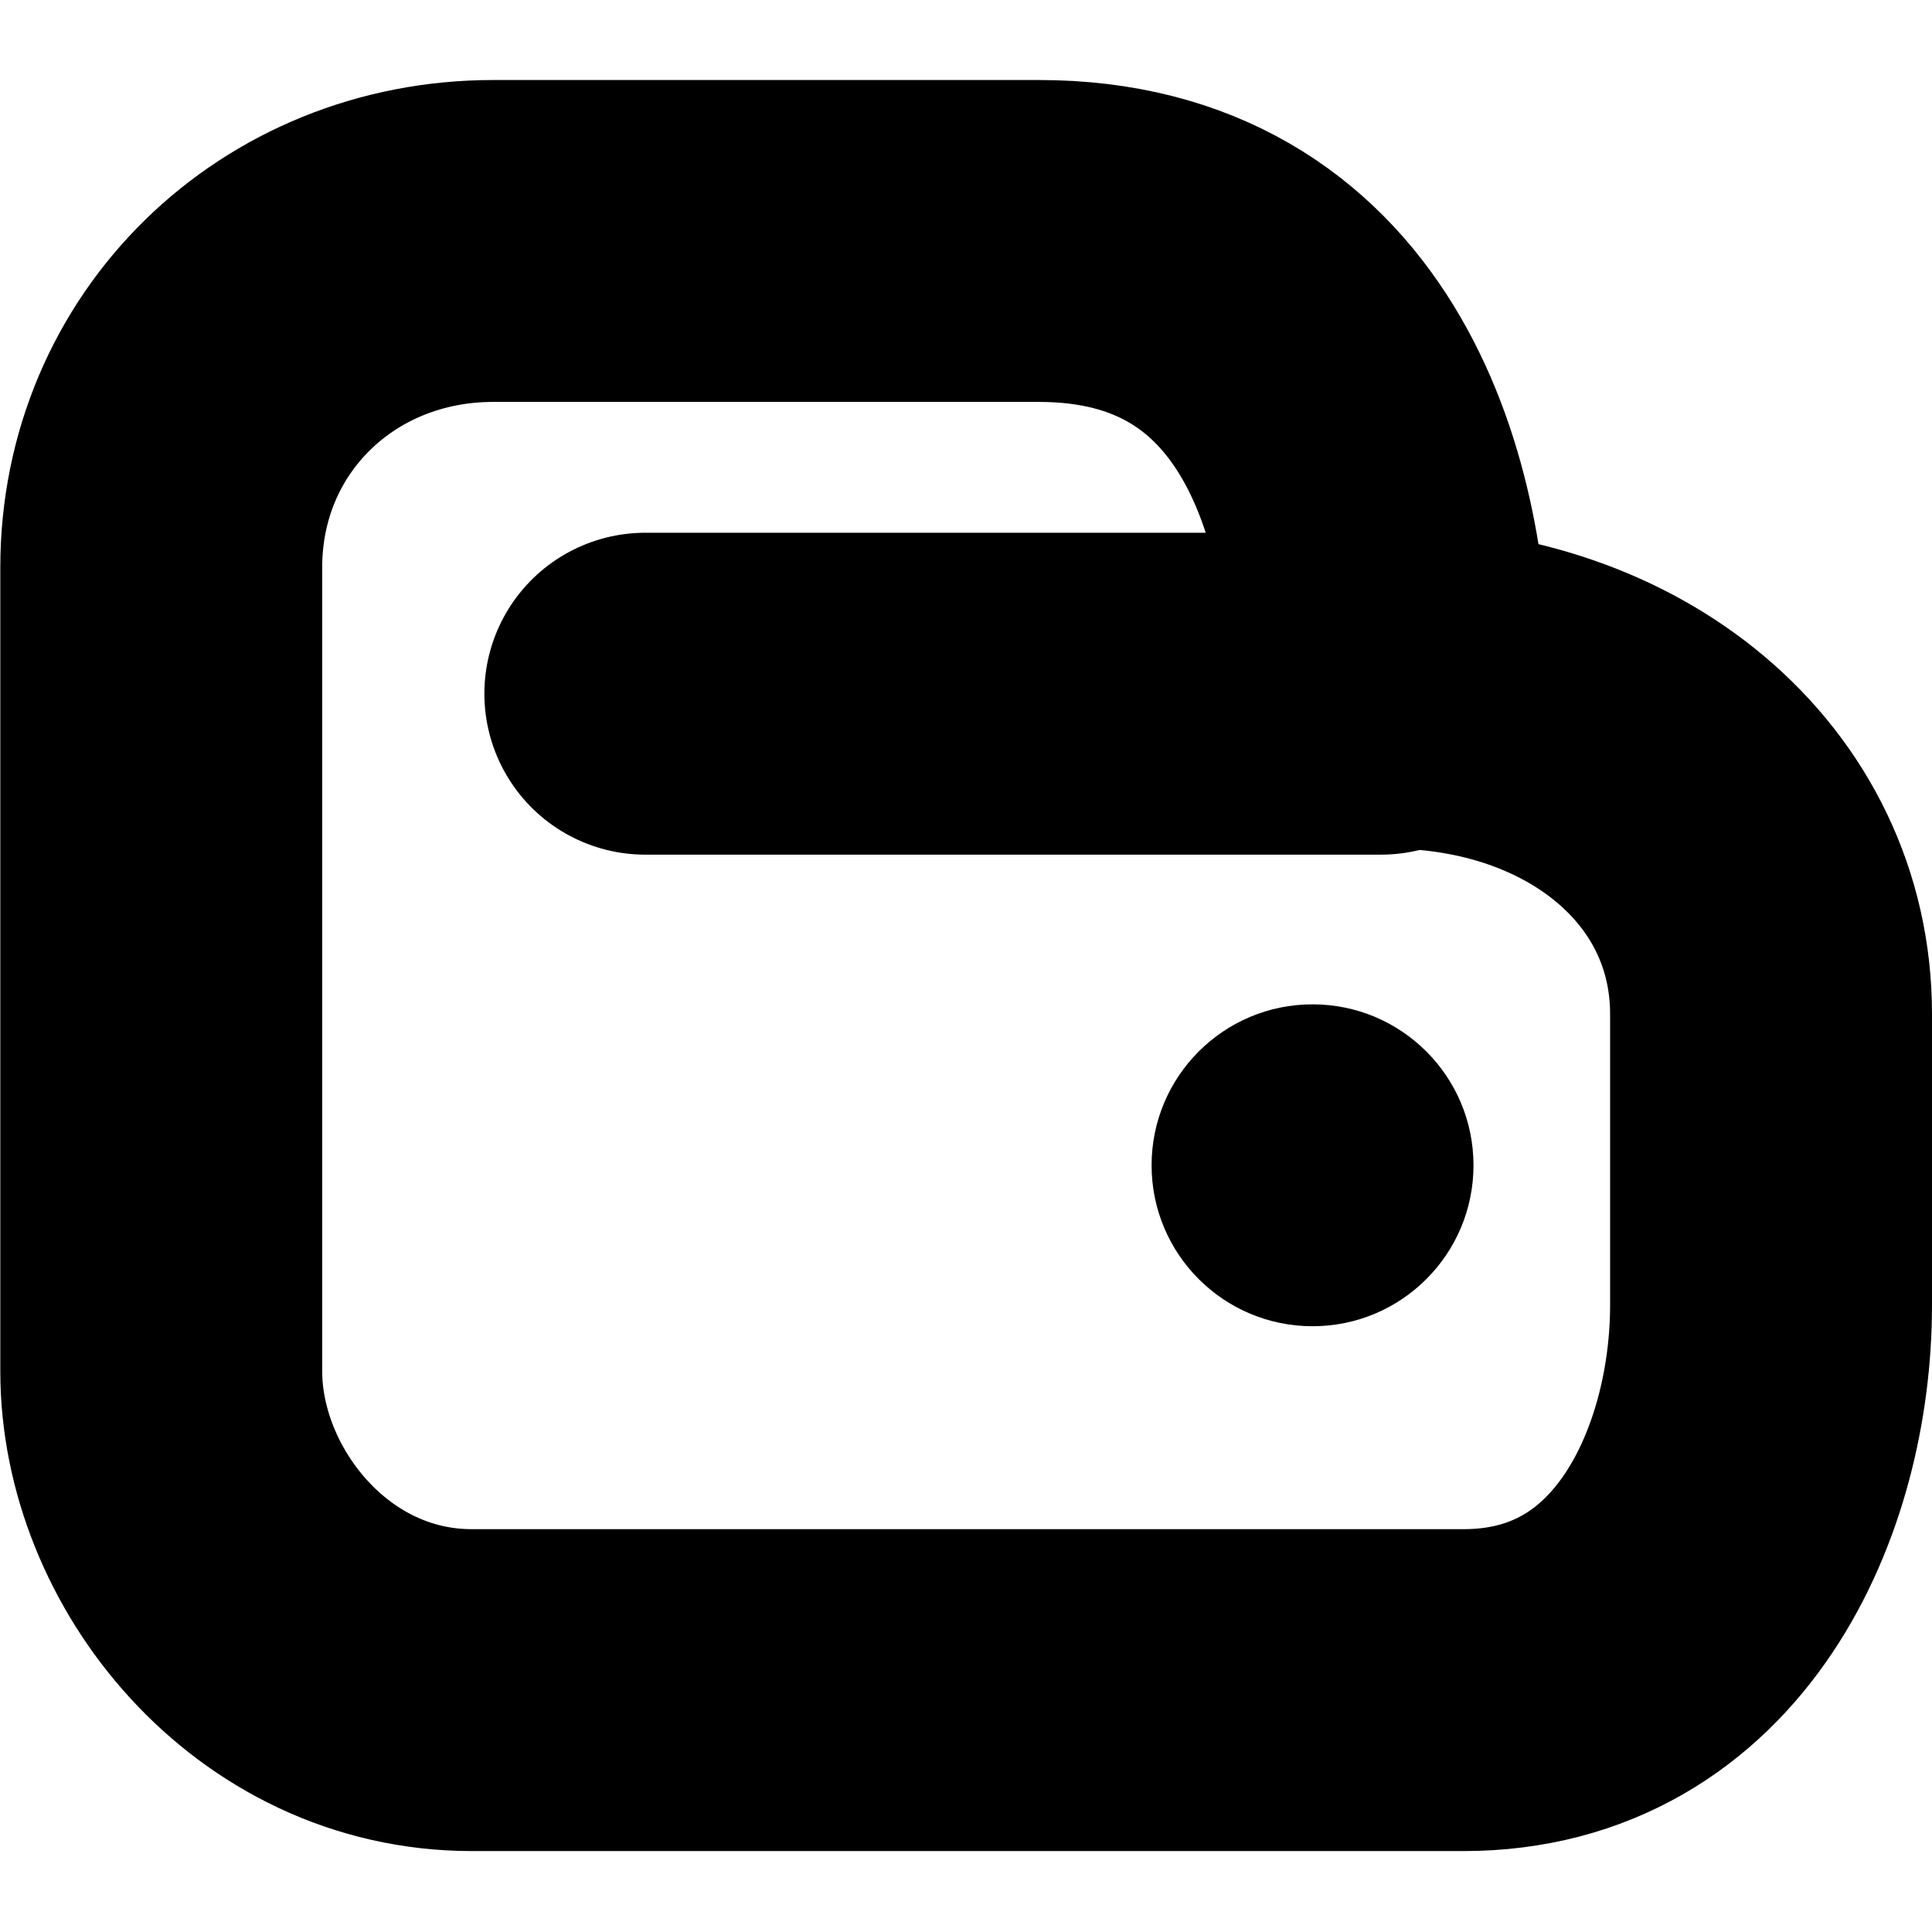
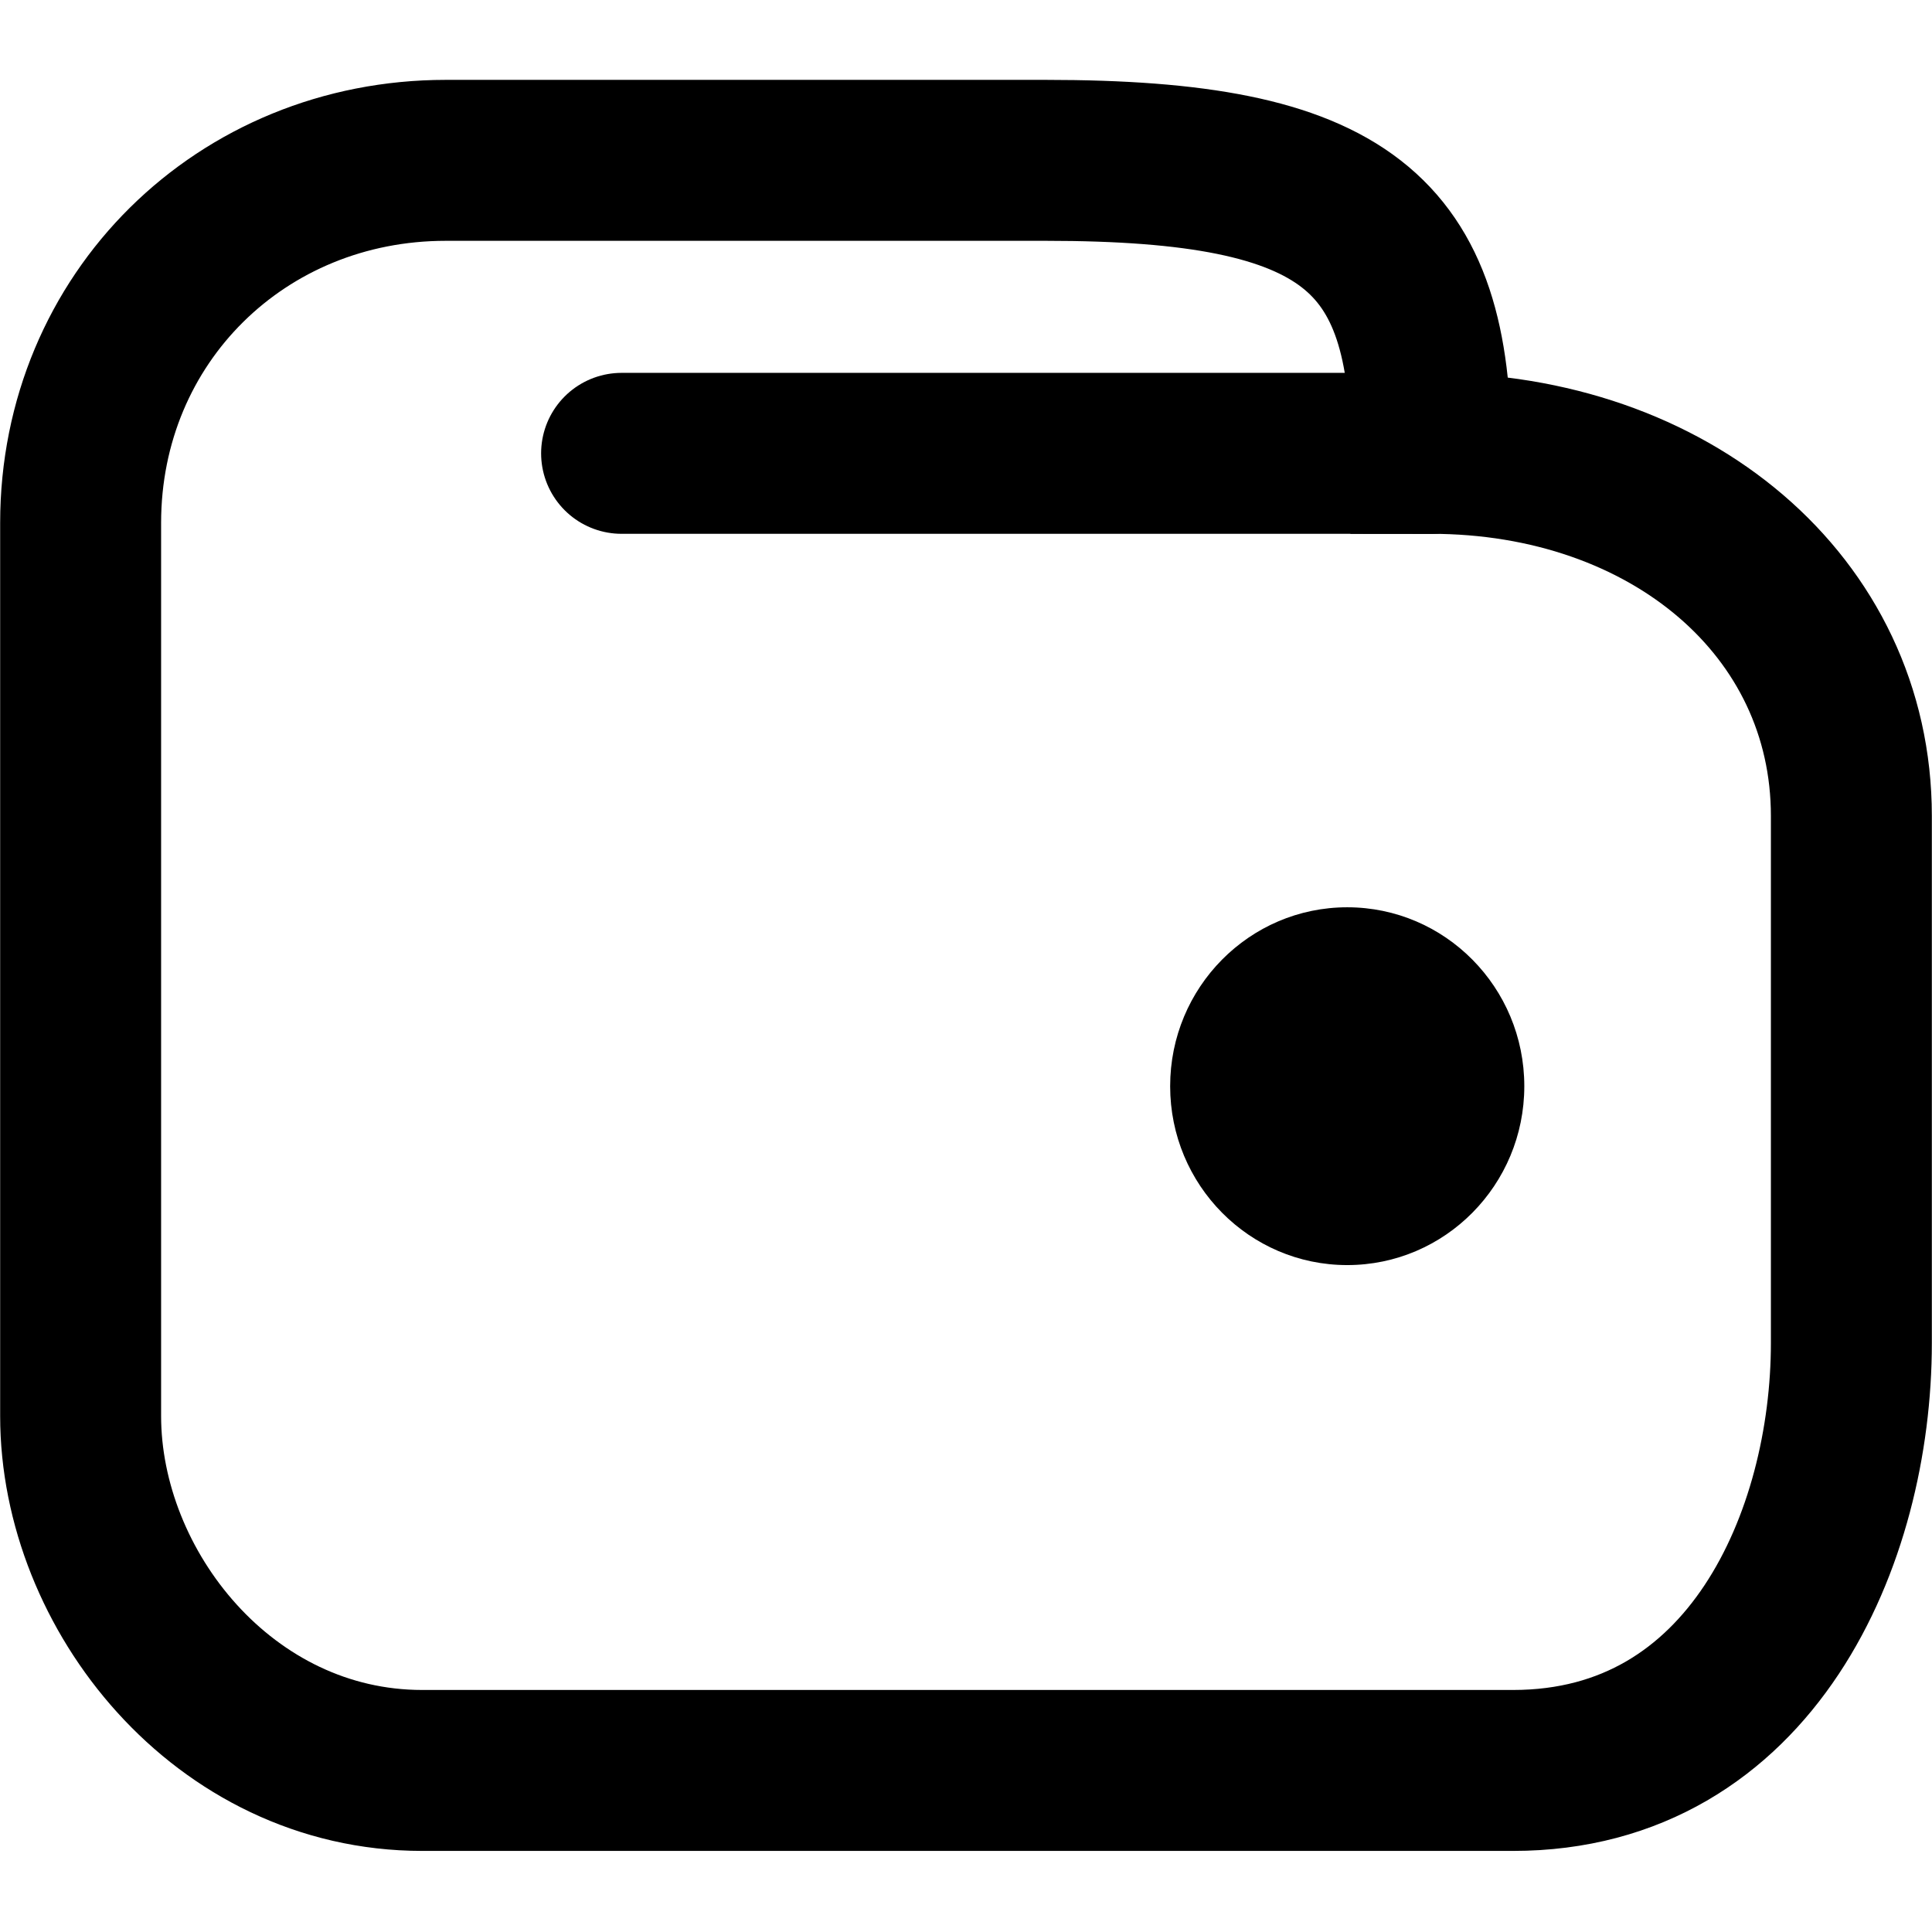
<svg xmlns="http://www.w3.org/2000/svg" width="24" height="24" version="1.1" viewBox="0 0 6.35 6.35">
-   <g transform="translate(0,-290.65)" stroke-width="1.058">
-     <path d="m4.564 292.91c0.713 0 1.257 0.451 1.257 1.073v0.957c0 0.575-0.298 1.265-1.011 1.265h-3.259c-0.594 0-1.021-0.534-1.021-1.048v-2.642c0-0.607 0.481-1.073 1.091-1.073h1.794c0.898 0 1.15 0.814 1.15 1.468z" fill="none" stroke="#000" />
-     <circle transform="scale(-1,1)" cx="-4.314" cy="294.48" r=".529" stroke-linecap="round" />
-     <path d="m4.539 292.93h-2.418" fill="none" stroke="#000" stroke-linecap="round" />
+   <g transform="translate(0,-290.65)" stroke-width=".529">
+     <path d="m4.703 292.14c0.785 0 1.382 0.502 1.382 1.192v1.732c0 0.639-0.328 1.405-1.112 1.405h-3.585c-0.653 0-1.123-0.593-1.123-1.165v-2.935c0-0.674 0.529-1.192 1.2-1.192h1.973c0.988 0 1.265 0.236 1.265 0.962z" fill="none" stroke="#000" />
+     <ellipse transform="scale(-1,1)" cx="-4.428" cy="294.22" rx=".582" ry=".588" stroke-linecap="round" />
+     <path d="m4.703 292.14h-2.66" fill="none" stroke="#000" stroke-linecap="round" />
  </g>
</svg>
